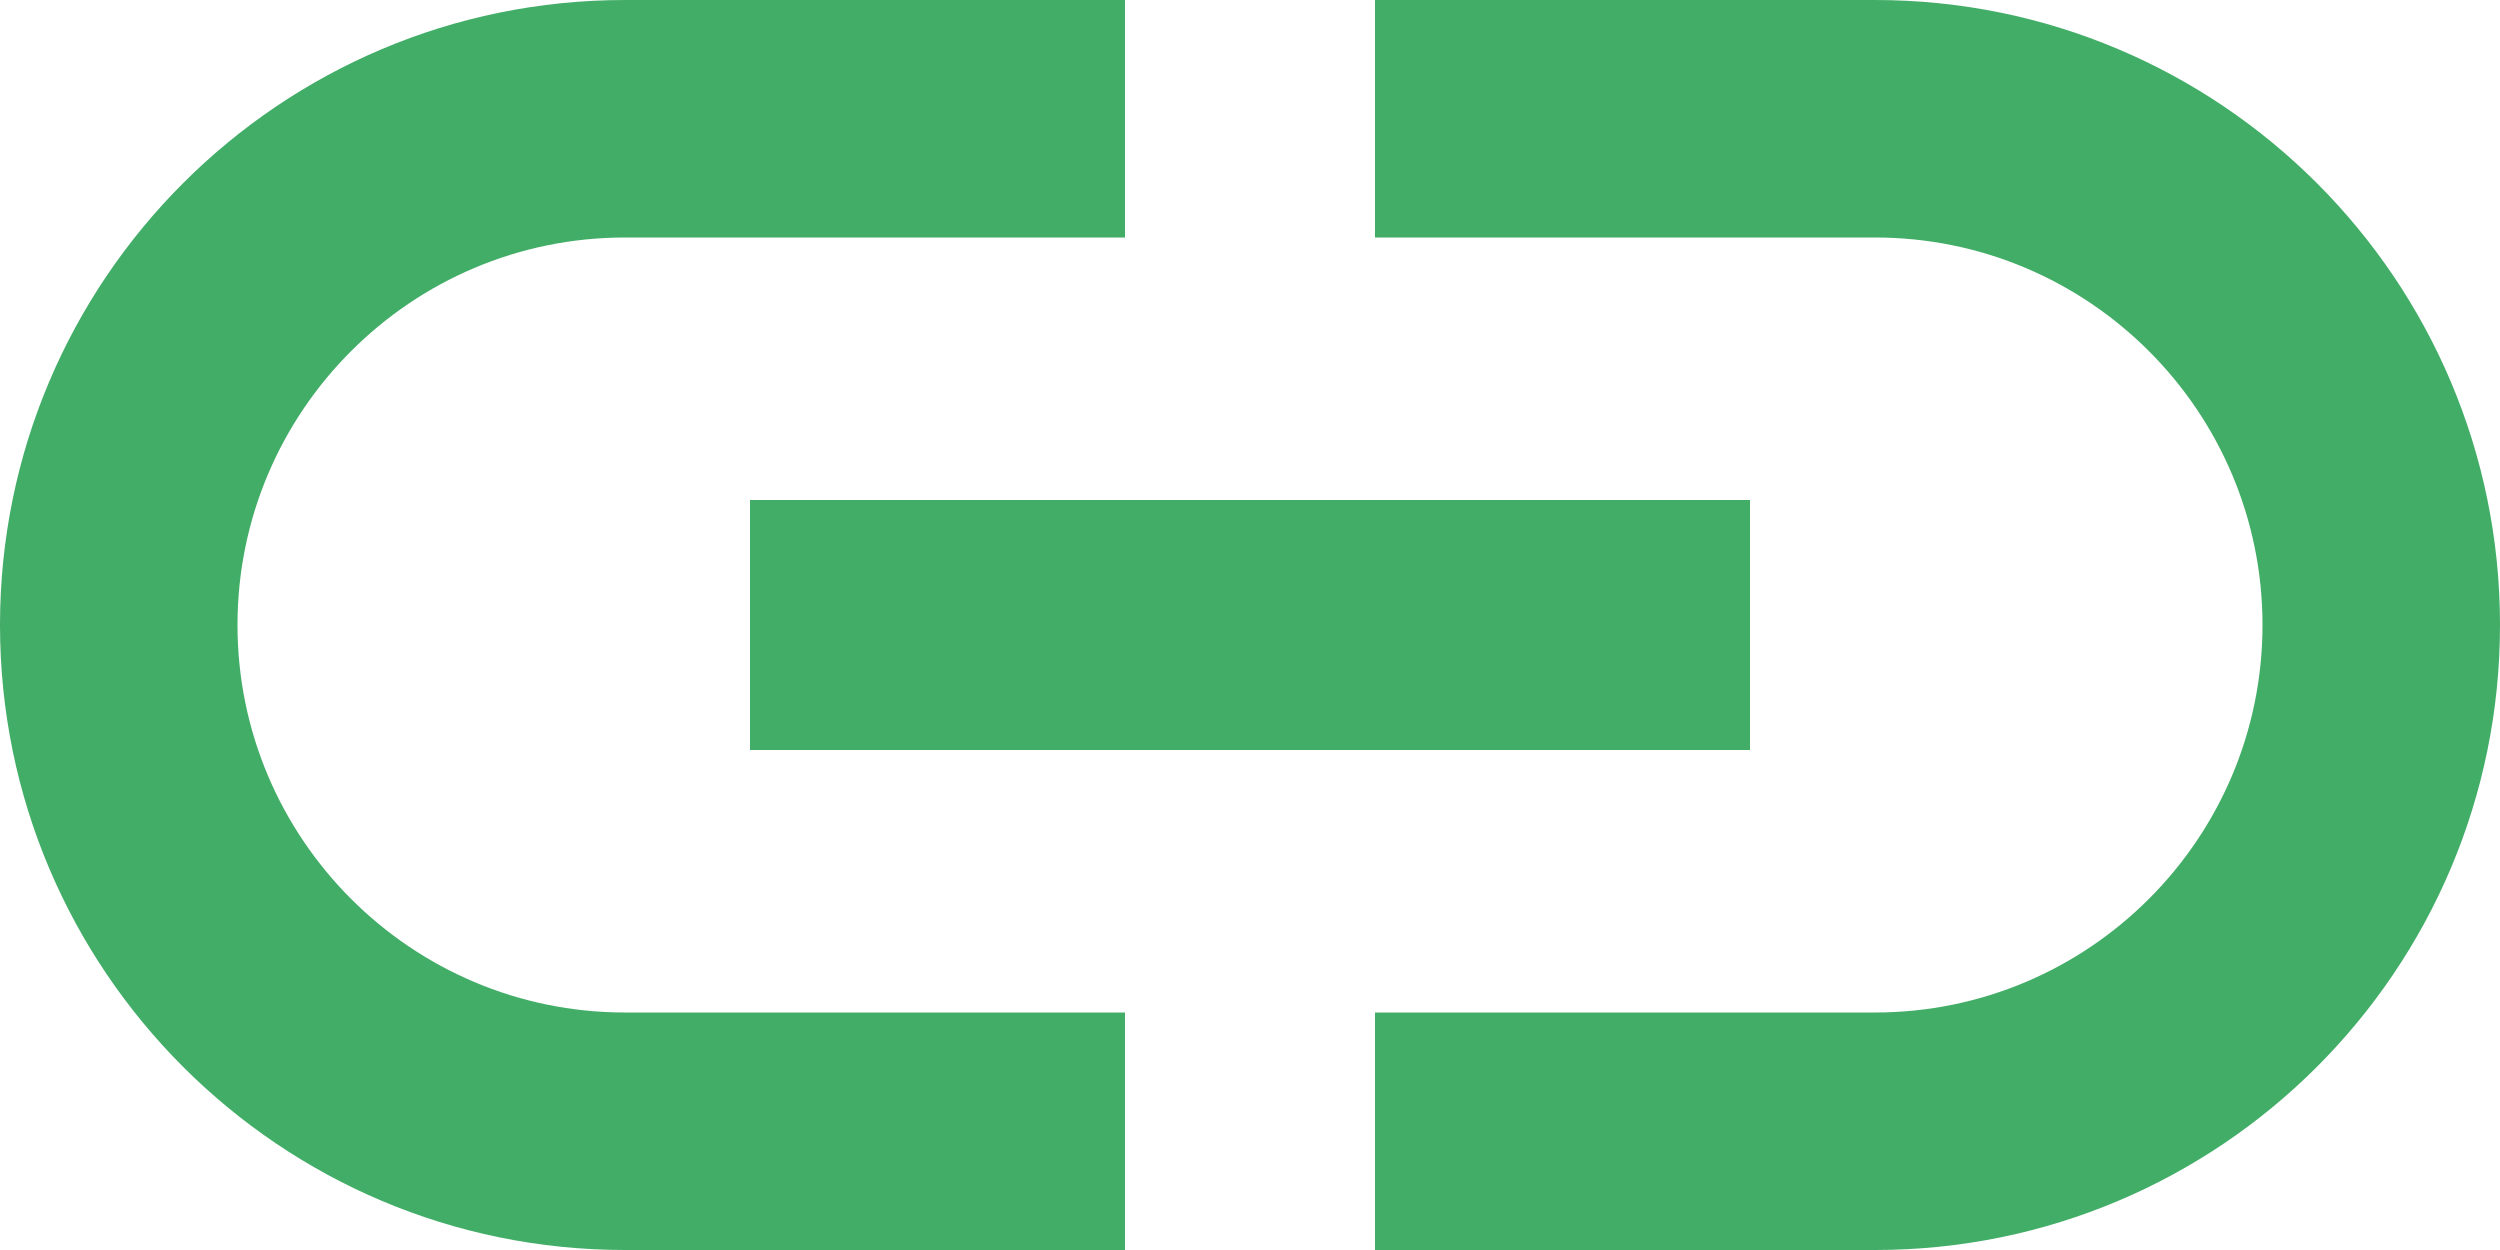
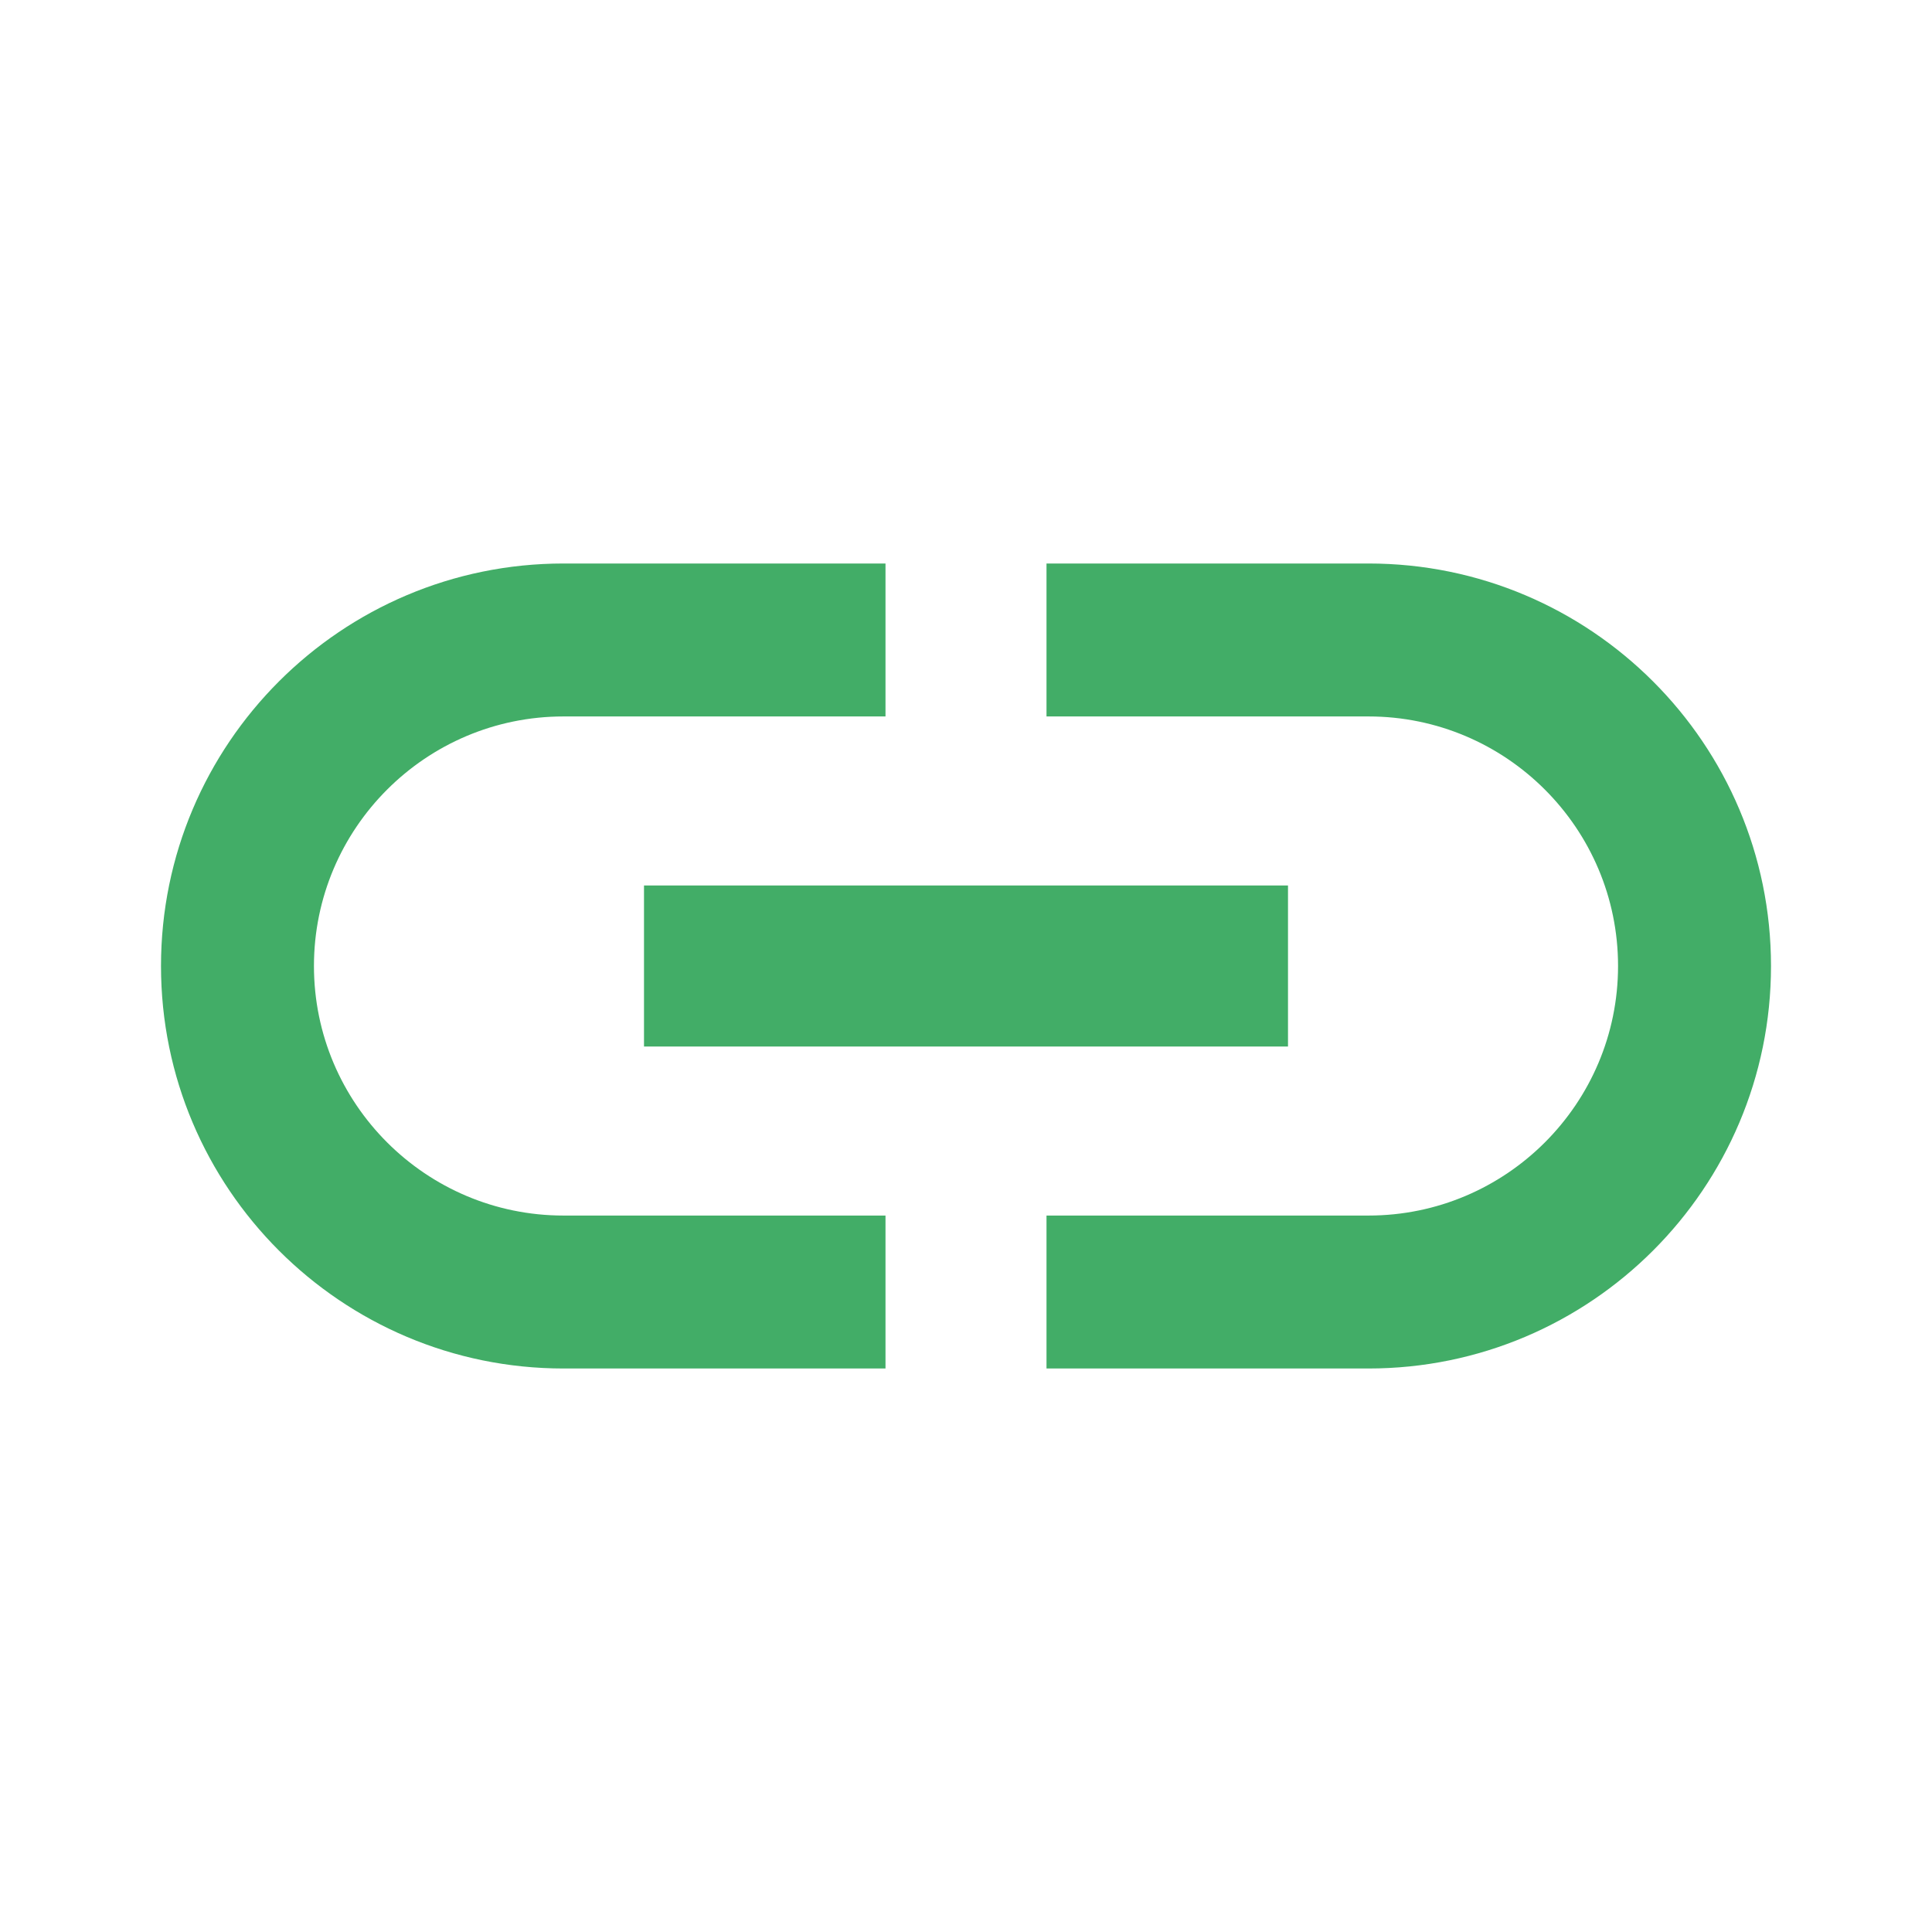
- <svg xmlns="http://www.w3.org/2000/svg" width="20px" height="10px" viewBox="0 0 20 10" version="1.1">
+ <svg xmlns="http://www.w3.org/2000/svg" width="24px" height="24px" viewBox="0 0 24 24" version="1.1">
  <g id="Page-1" stroke="none" stroke-width="1" fill="none" fill-rule="evenodd">
-     <g id="link" transform="translate(-2, -7)">
-       <path d="M3.9,12 C3.9,10.29 5.29,8.9 7,8.9 L11,8.9 L11,7 L7,7 C4.24,7 2,9.24 2,12 C2,14.76 4.24,17 7,17 L11,17 L11,15.1 L7,15.1 C5.29,15.1 3.9,13.71 3.9,12 Z M8,13 L16,13 L16,11 L8,11 L8,13 Z M17,7 L13,7 L13,8.9 L17,8.9 C18.71,8.9 20.1,10.29 20.1,12 C20.1,13.71 18.71,15.1 17,15.1 L13,15.1 L13,17 L17,17 C19.76,17 22,14.76 22,12 C22,9.24 19.76,7 17,7 Z" id="Shape" fill="#42AD67" />
+     <g id="link" transform="translate(2, 7)" fill="#42AD67">
+       <path d="M1.9,5 C1.9,3.29 3.29,1.9 5,1.9 L9,1.9 L9,0 L5,0 C2.24,0 0,2.24 0,5 C0,7.76 2.24,10 5,10 L9,10 L9,8.1 L5,8.1 C3.29,8.1 1.9,6.71 1.9,5 Z M6,6 L14,6 L14,4 L6,4 L6,6 Z M15,0 L11,0 L11,1.9 L15,1.9 C16.71,1.9 18.1,3.29 18.1,5 C18.1,6.71 16.71,8.1 15,8.1 L11,8.1 L11,10 L15,10 C17.76,10 20,7.76 20,5 C20,2.24 17.76,0 15,0 Z" id="Shape" />
    </g>
  </g>
</svg>
